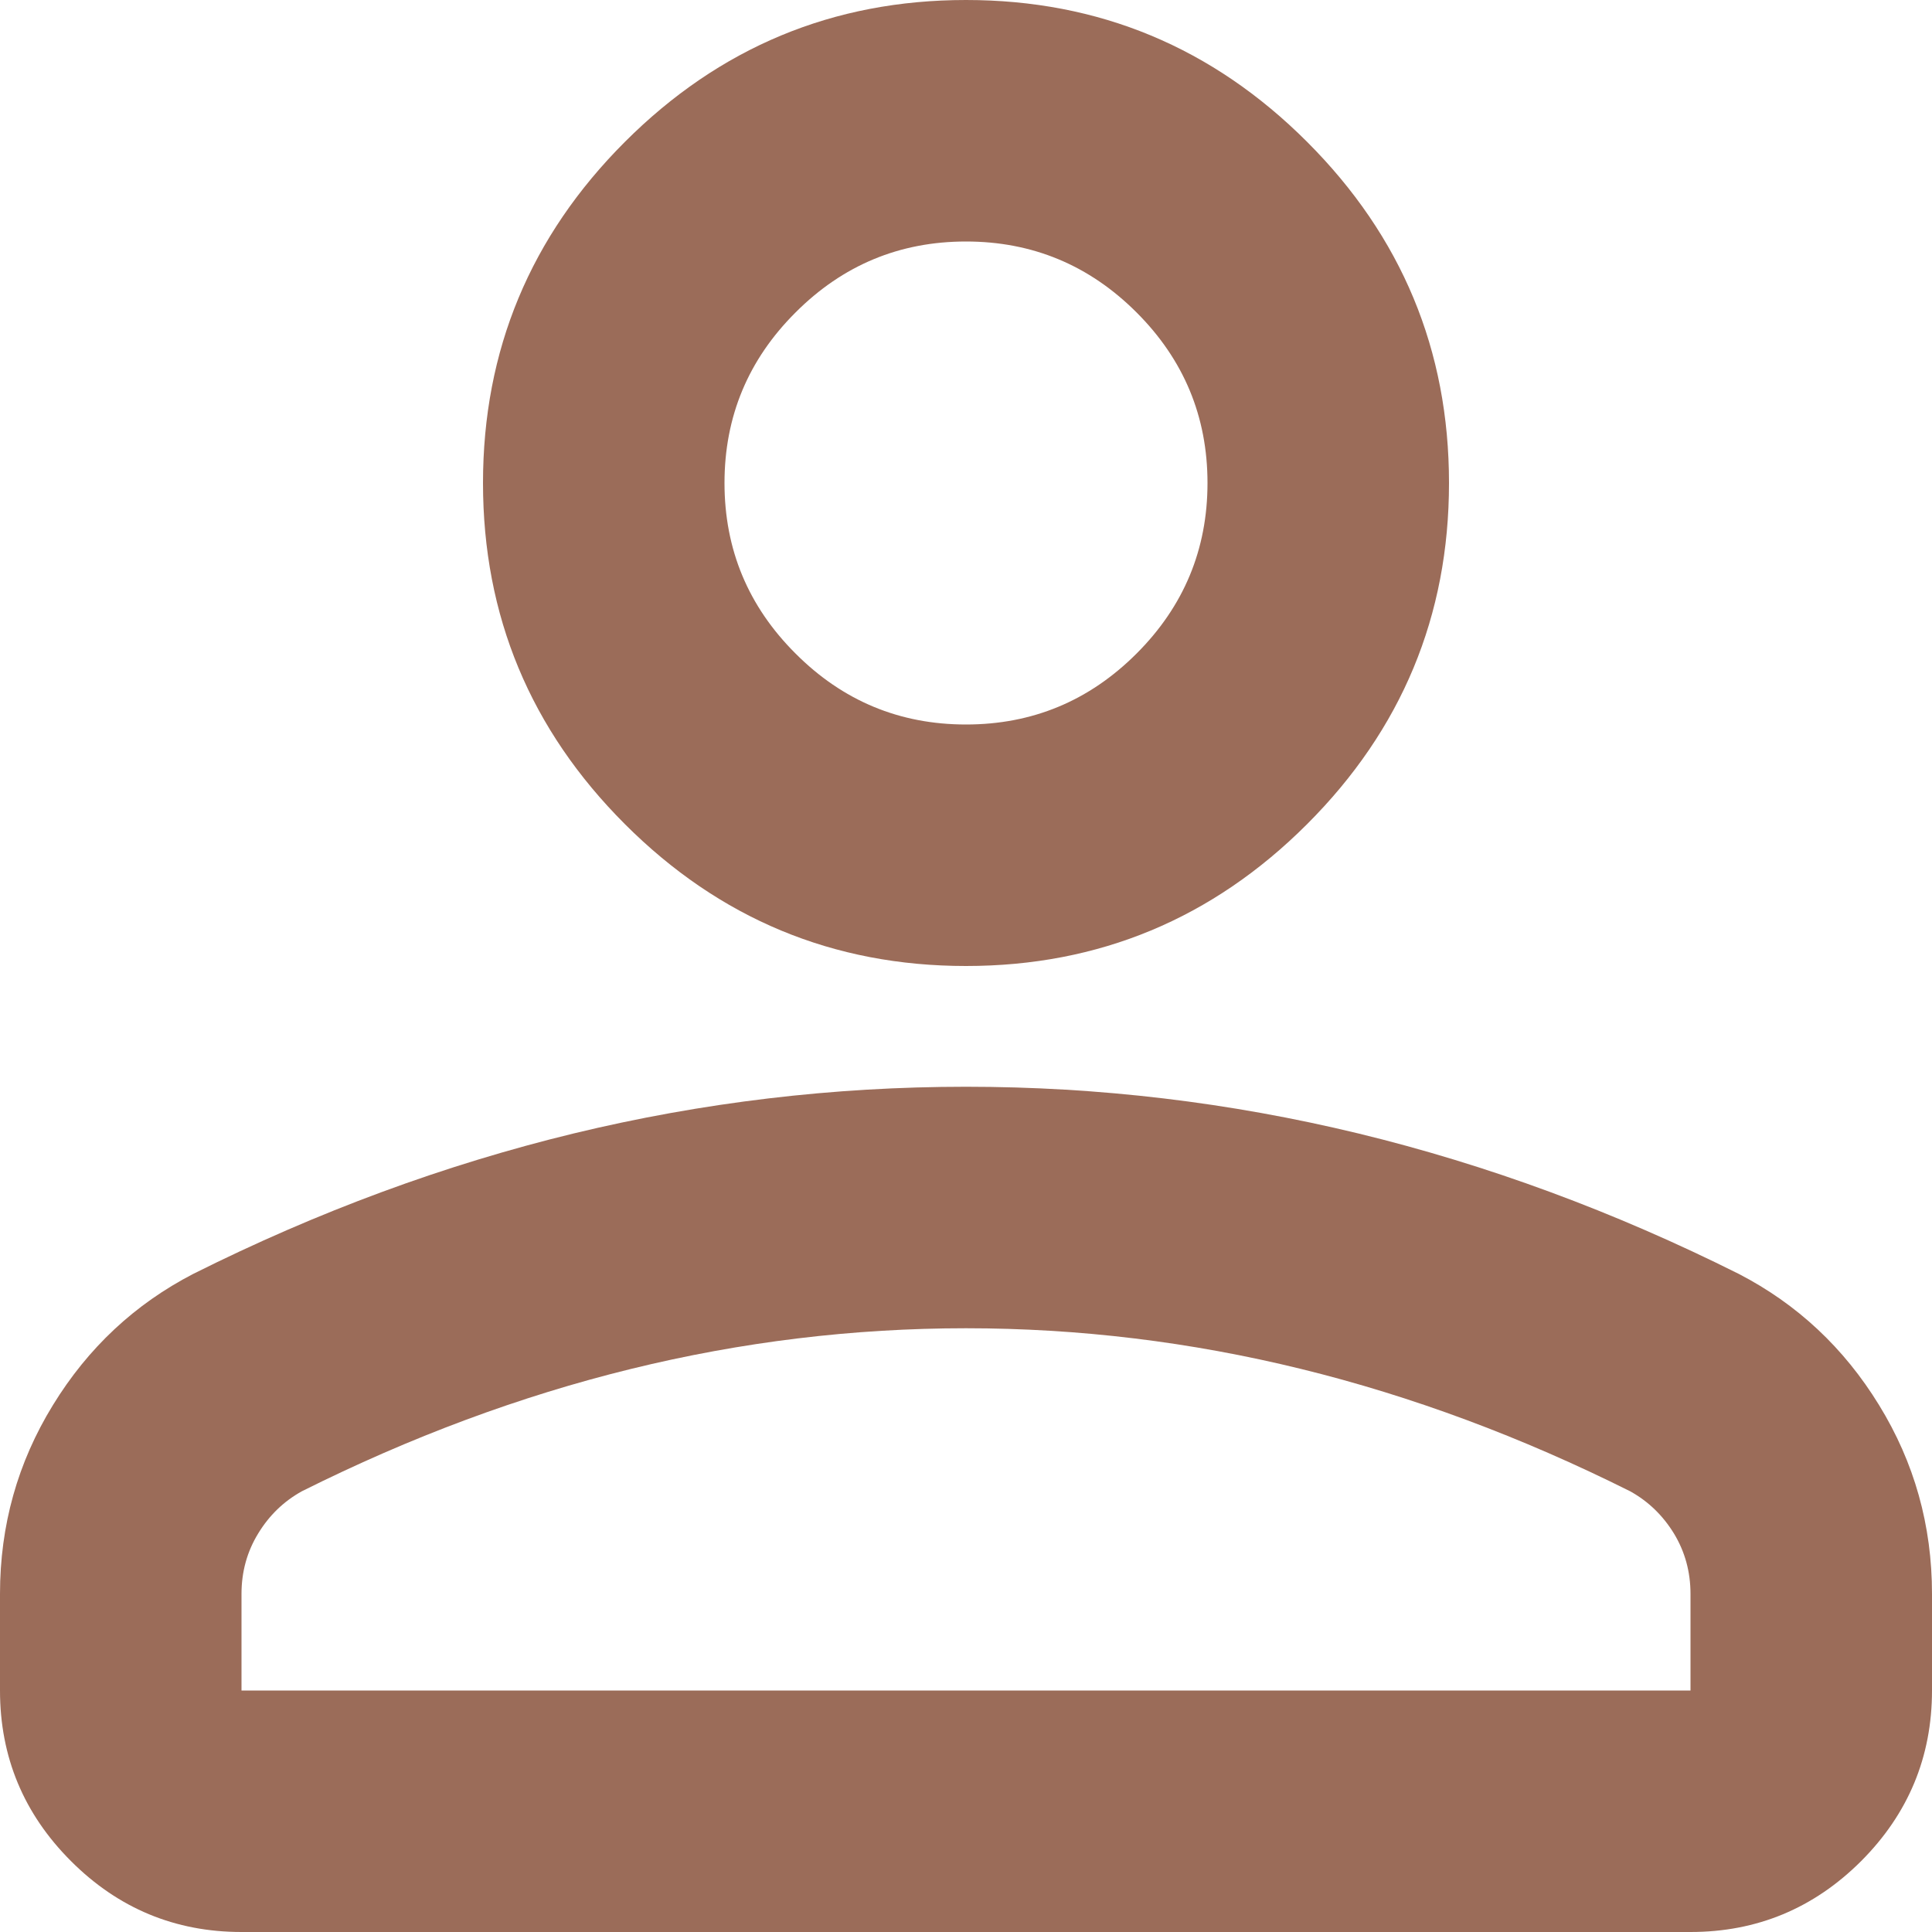
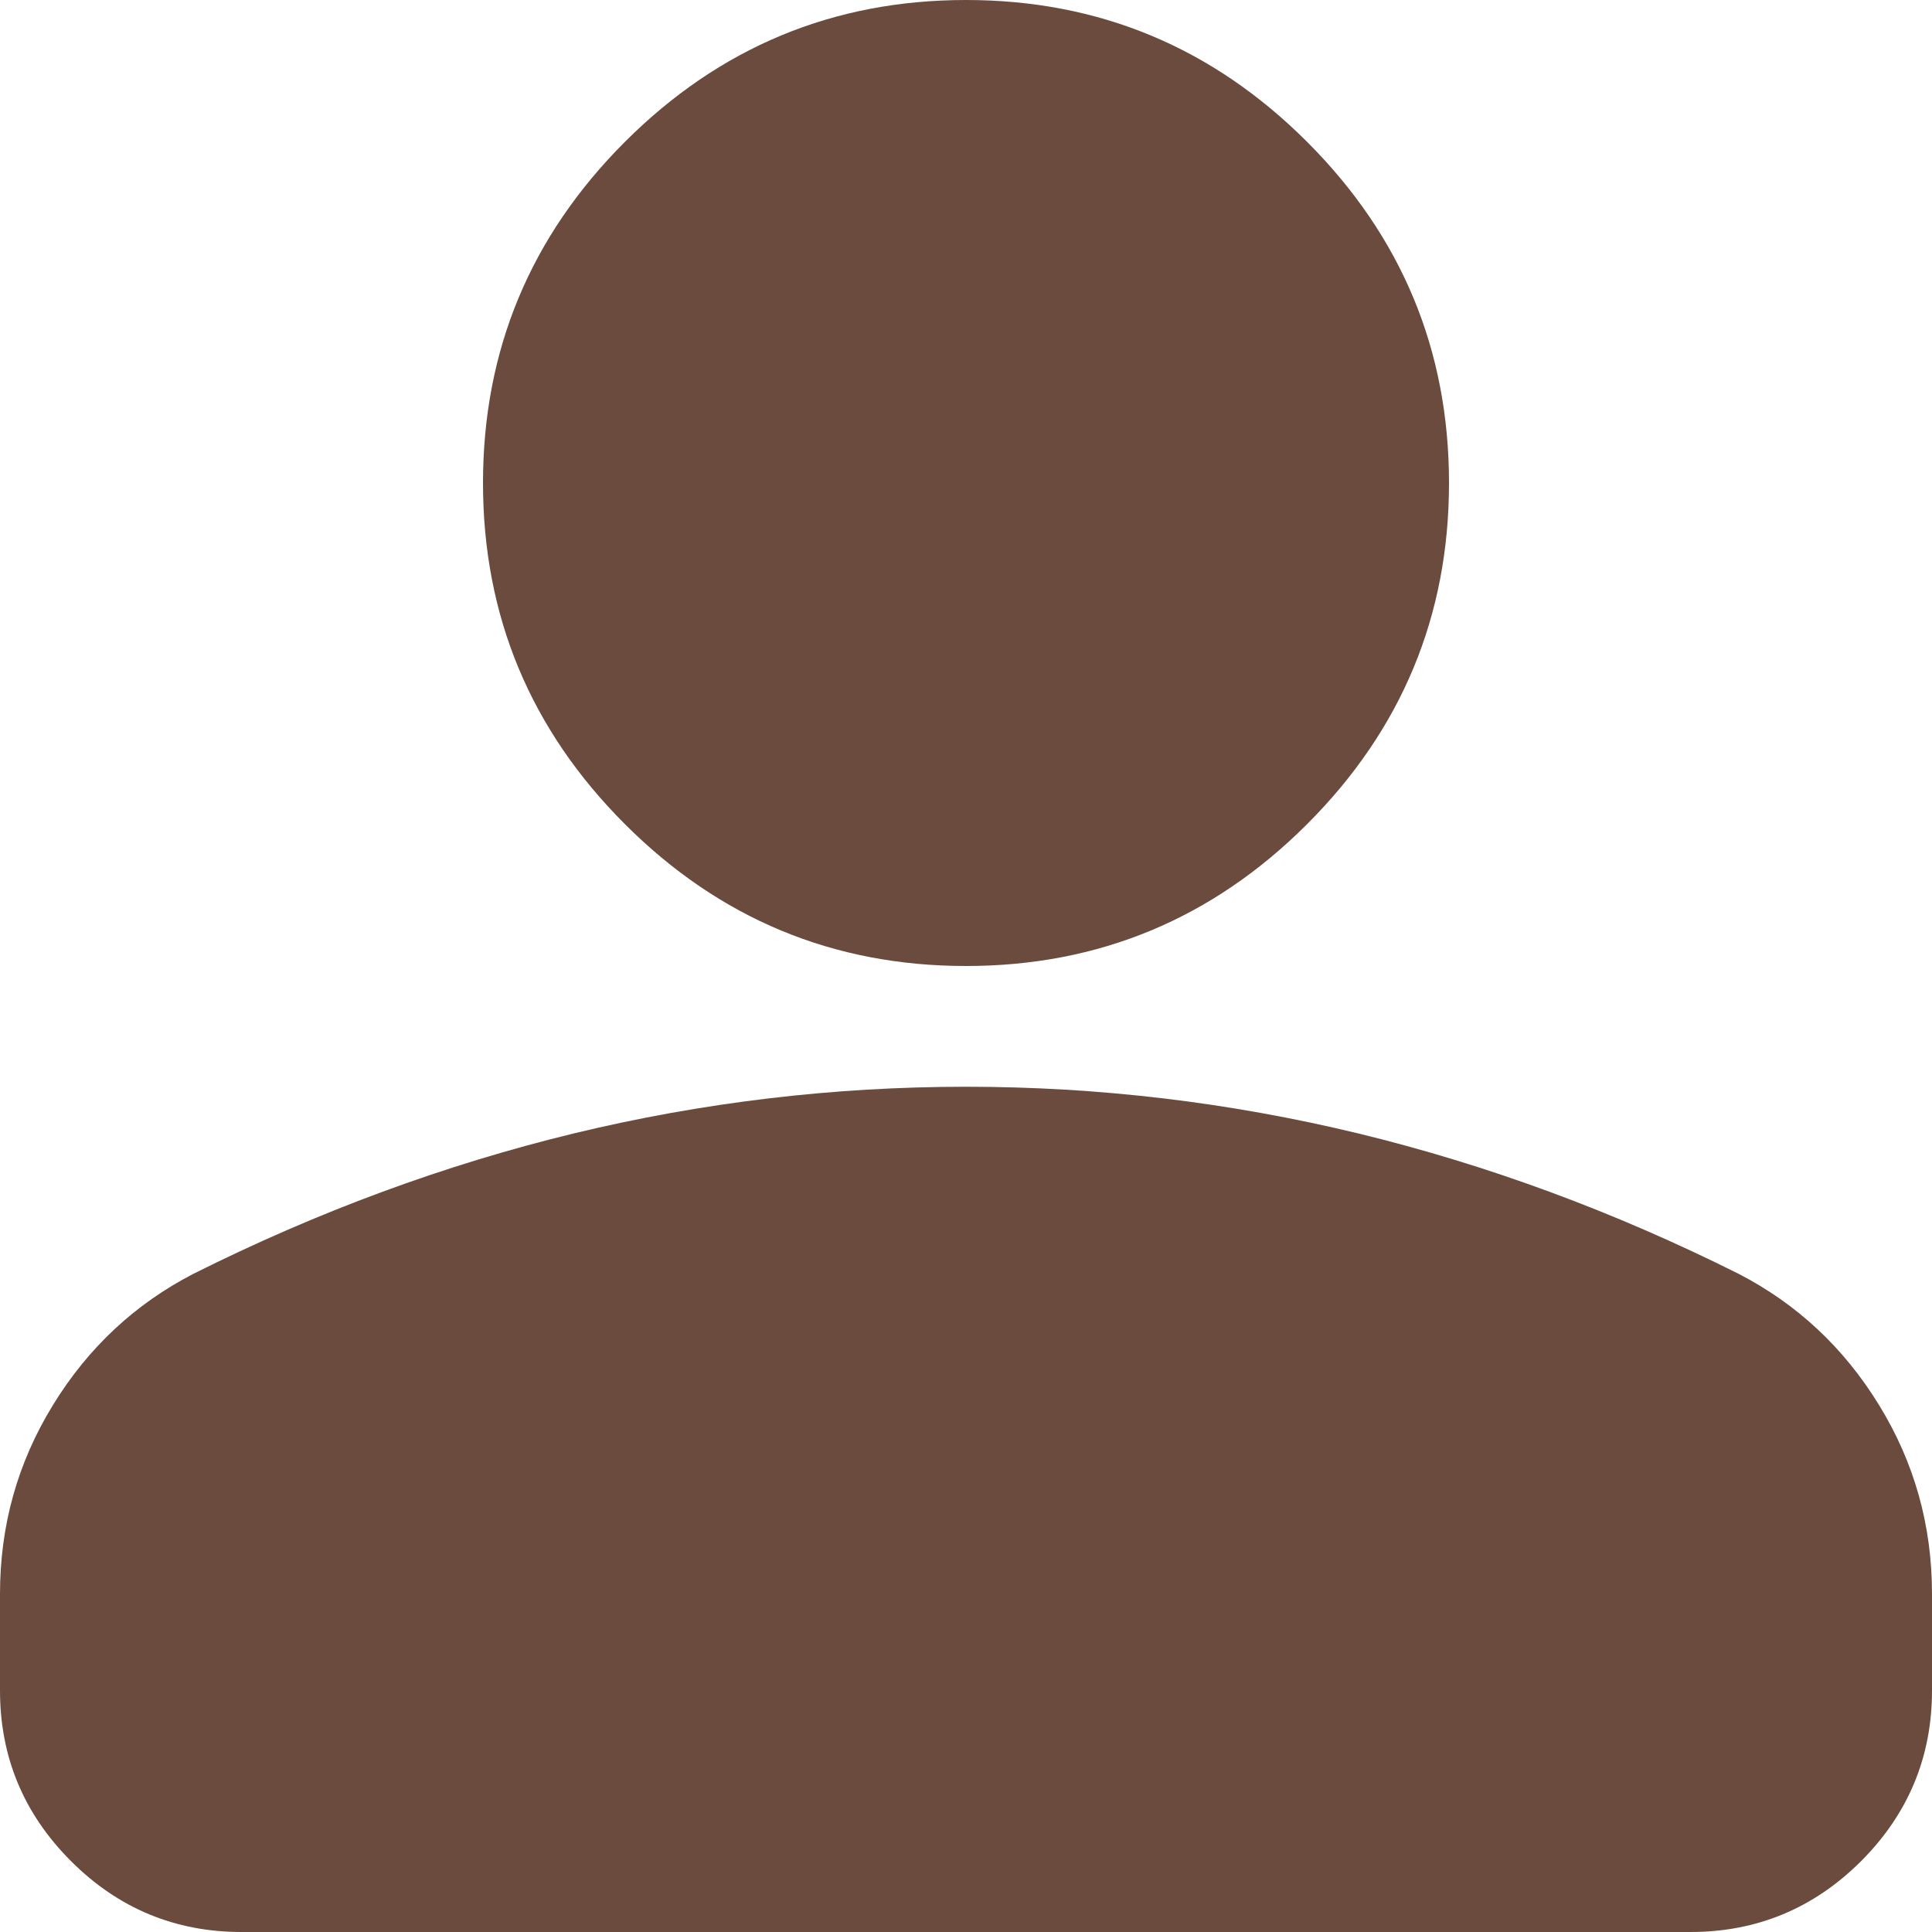
<svg xmlns="http://www.w3.org/2000/svg" width="16" height="16" viewBox="0 0 16 16" fill="none">
-   <path d="M8 8C6.9 8 5.958 7.608 5.175 6.825C4.392 6.042 4 5.1 4 4C4 2.9 4.392 1.958 5.175 1.175C5.958 0.392 6.9 0 8 0C9.1 0 10.042 0.392 10.825 1.175C11.608 1.958 12 2.9 12 4C12 5.1 11.608 6.042 10.825 6.825C10.042 7.608 9.1 8 8 8ZM14 16H2C1.45 16 0.979 15.804 0.588 15.413C0.196 15.021 0 14.55 0 14V13.2C0 12.633 0.146 12.112 0.438 11.637C0.729 11.162 1.117 10.8 1.6 10.55C2.633 10.033 3.683 9.646 4.75 9.387C5.817 9.129 6.9 9 8 9C9.1 9 10.183 9.129 11.25 9.387C12.317 9.646 13.367 10.033 14.4 10.55C14.883 10.8 15.271 11.162 15.562 11.637C15.854 12.112 16 12.633 16 13.2V14C16 14.55 15.804 15.021 15.413 15.413C15.021 15.804 14.55 16 14 16ZM2 14H14V13.2C14 13.017 13.954 12.85 13.863 12.7C13.771 12.55 13.65 12.433 13.5 12.35C12.6 11.9 11.692 11.562 10.775 11.337C9.858 11.112 8.933 11 8 11C7.067 11 6.142 11.112 5.225 11.337C4.308 11.562 3.4 11.9 2.5 12.35C2.35 12.433 2.229 12.55 2.138 12.7C2.046 12.85 2 13.017 2 13.2V14ZM8 6C8.55 6 9.021 5.804 9.413 5.412C9.804 5.021 10 4.55 10 4C10 3.45 9.804 2.979 9.413 2.588C9.021 2.196 8.55 2 8 2C7.45 2 6.979 2.196 6.588 2.588C6.196 2.979 6 3.45 6 4C6 4.55 6.196 5.021 6.588 5.412C6.979 5.804 7.45 6 8 6Z" fill="#9B6C59" />
+   <path d="M8 8C6.9 8 5.958 7.608 5.175 6.825C4.392 6.042 4 5.1 4 4C4 2.9 4.392 1.958 5.175 1.175C5.958 0.392 6.9 0 8 0C9.1 0 10.042 0.392 10.825 1.175C11.608 1.958 12 2.9 12 4C12 5.1 11.608 6.042 10.825 6.825C10.042 7.608 9.1 8 8 8ZM14 16H2C1.45 16 0.979 15.804 0.588 15.413C0.196 15.021 0 14.55 0 14V13.2C0 12.633 0.146 12.112 0.438 11.637C0.729 11.162 1.117 10.8 1.6 10.55C2.633 10.033 3.683 9.646 4.75 9.387C5.817 9.129 6.9 9 8 9C9.1 9 10.183 9.129 11.25 9.387C12.317 9.646 13.367 10.033 14.4 10.55C14.883 10.8 15.271 11.162 15.562 11.637C15.854 12.112 16 12.633 16 13.2V14C16 14.55 15.804 15.021 15.413 15.413C15.021 15.804 14.55 16 14 16Z" fill="#6B4B3E" />
</svg>
